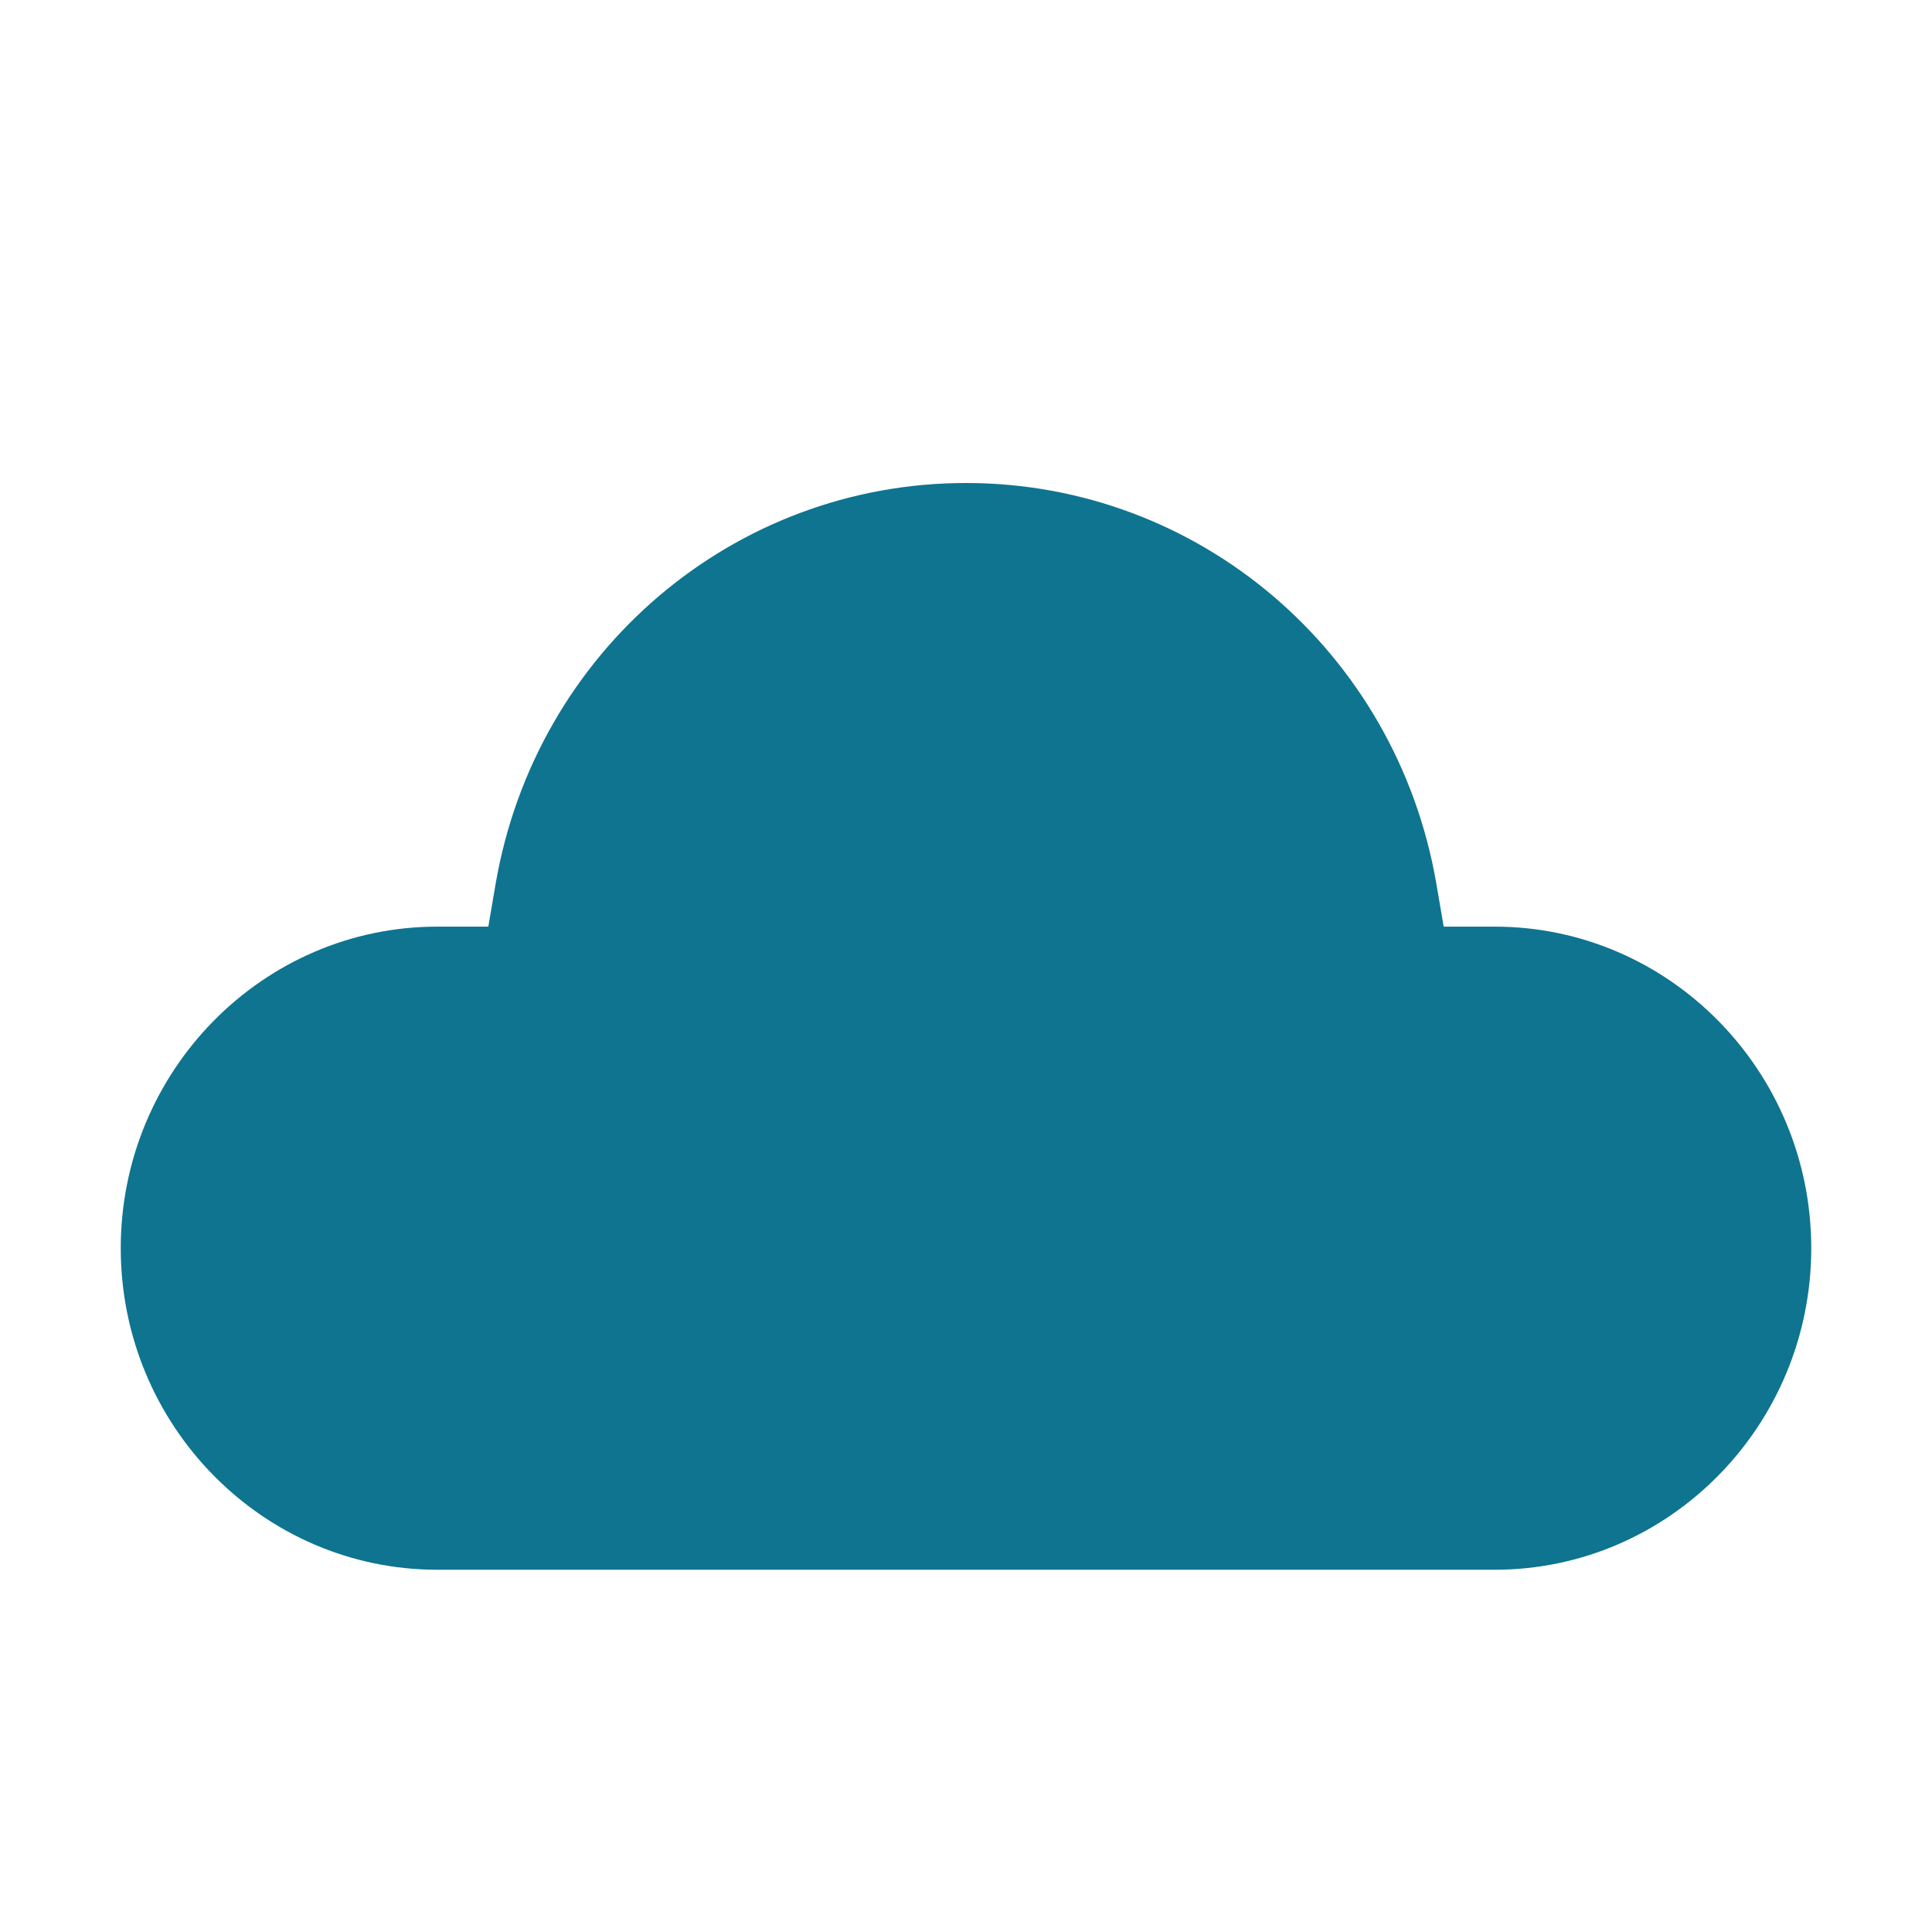
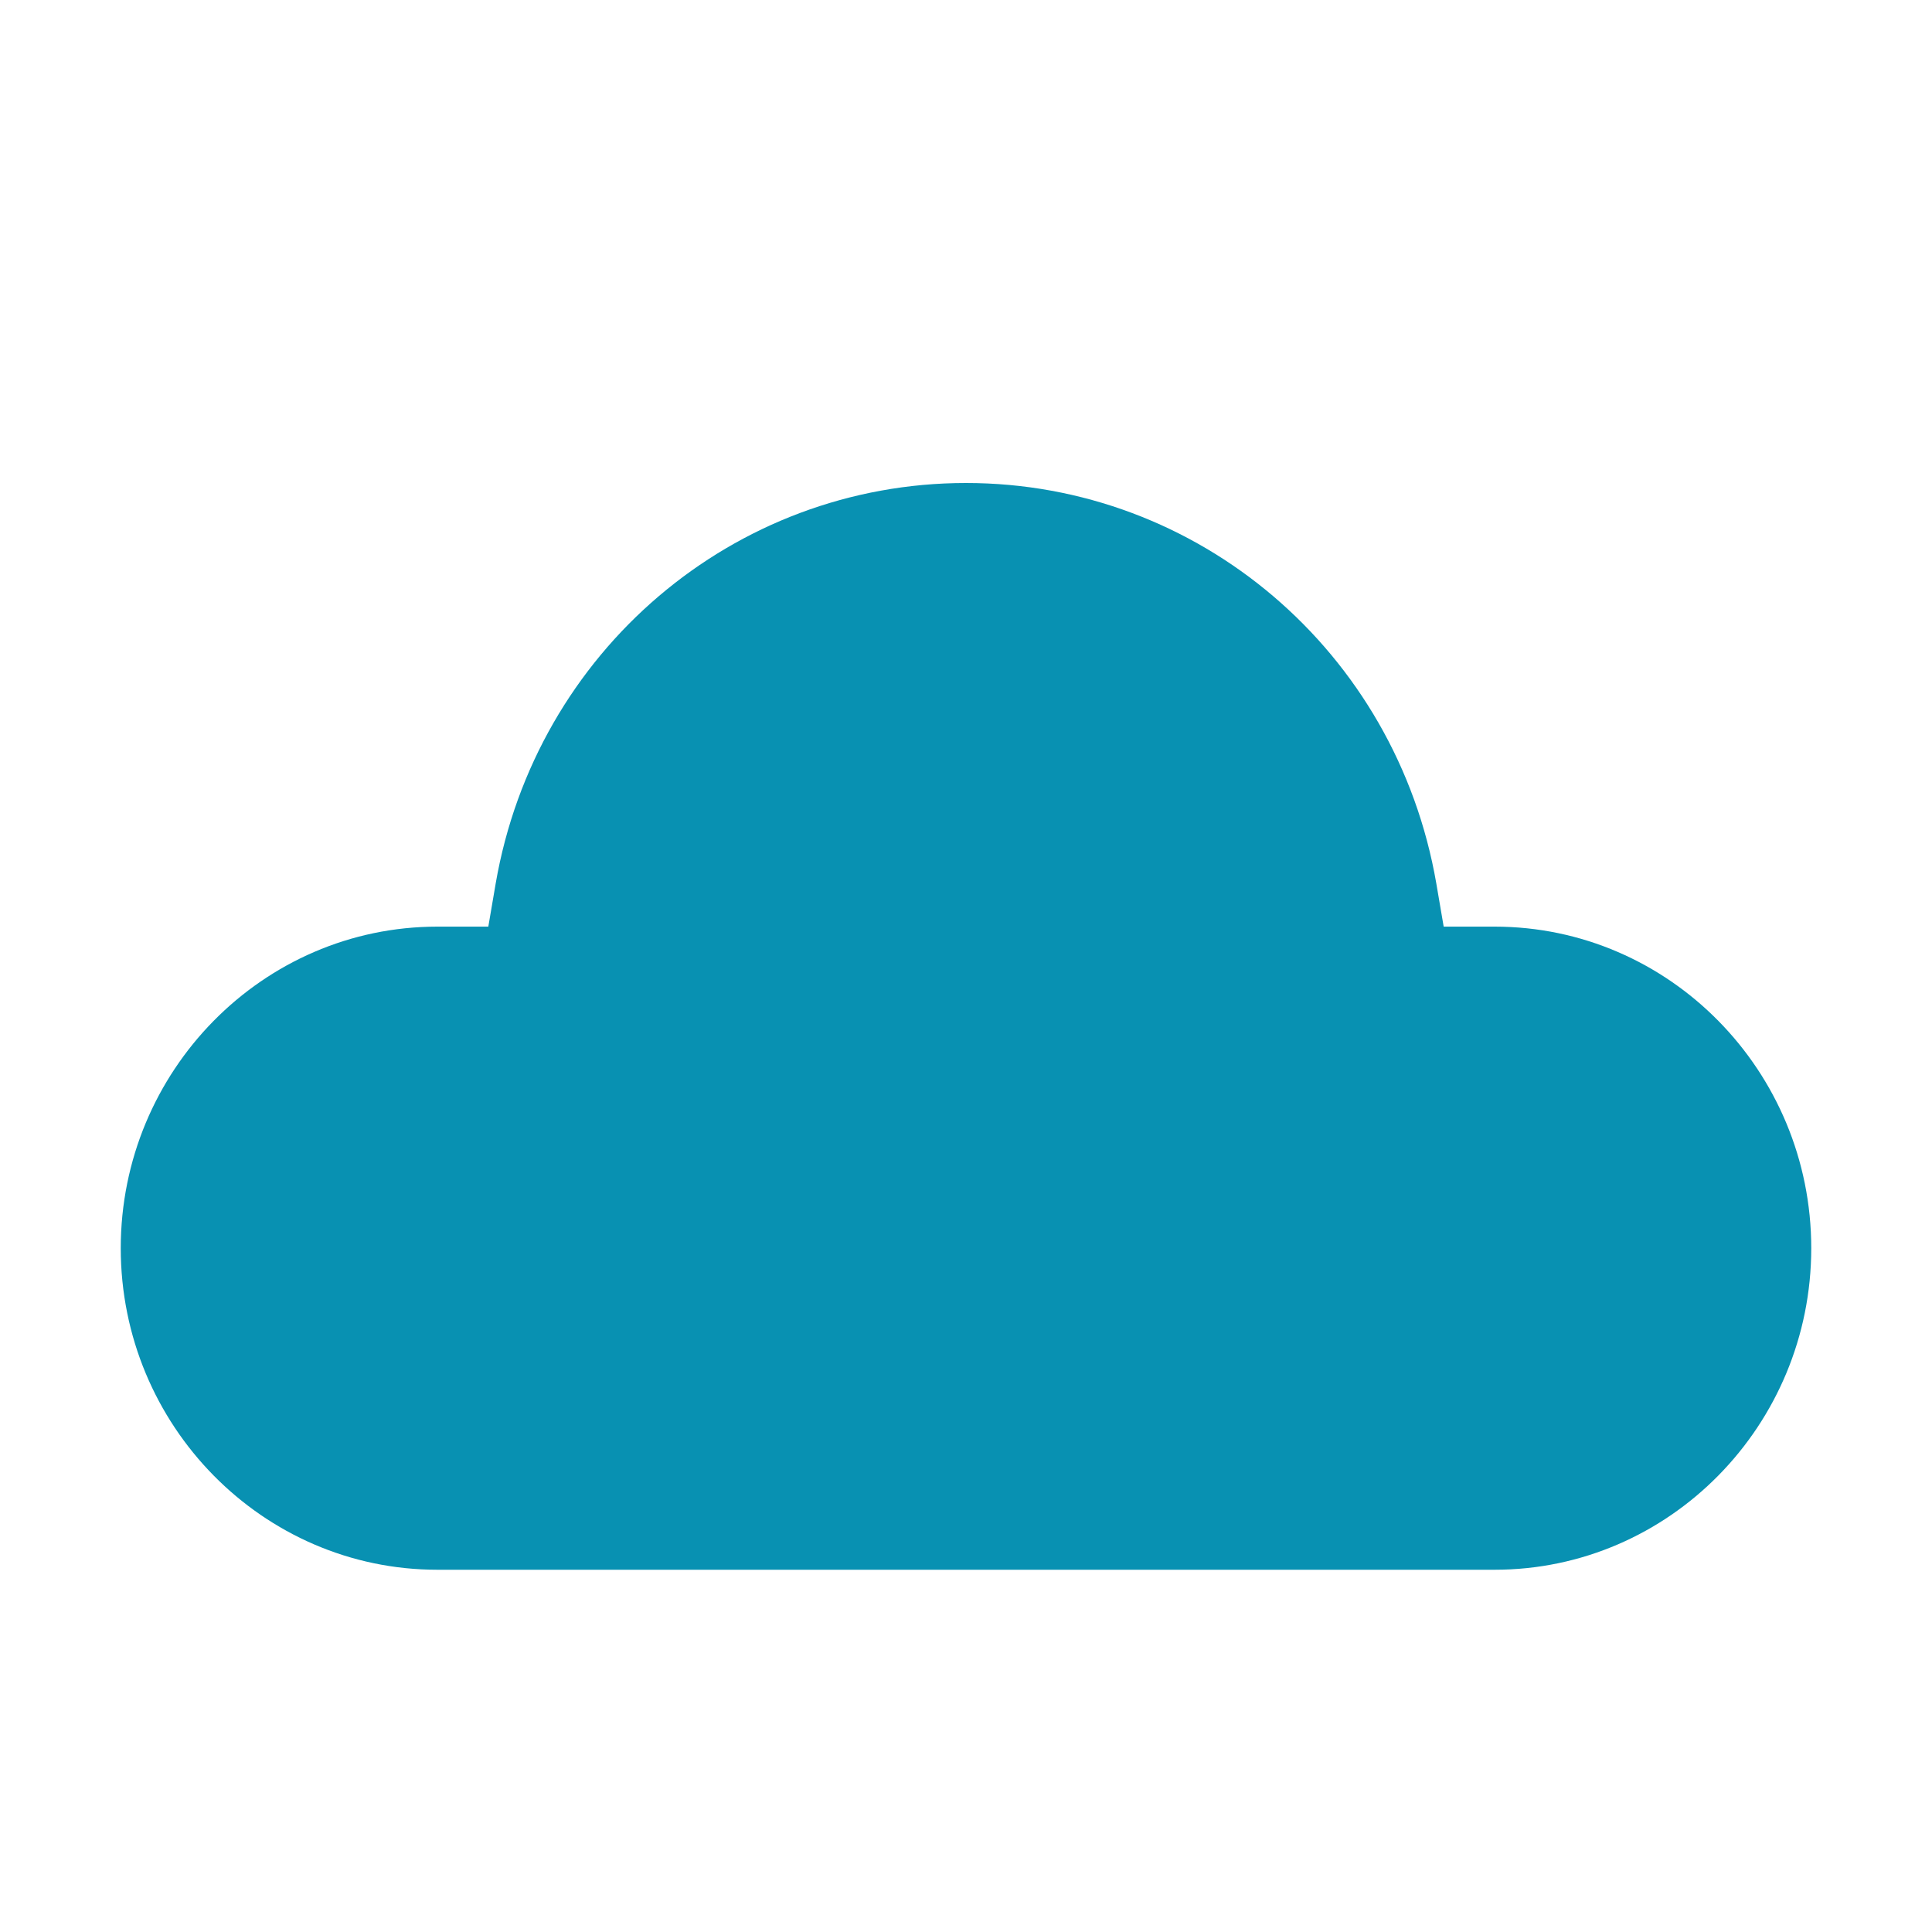
<svg xmlns="http://www.w3.org/2000/svg" version="1.1" id="Layer_1" x="0px" y="0px" width="16px" height="16px" viewBox="0 0 16 16" enable-background="new 0 0 16 16" xml:space="preserve">
  <g id="icon">
-     <path d="M3.622,13C2.176,13,1,11.805,1,10.337c0,-1.468,1.176,-2.663,2.622,-2.663h0.422l0.061,-0.357C4.437,5.395,6.075,4,8,4s3.563,1.395,3.895,3.317l0.061,0.357h0.422C13.824,7.674,15,8.869,15,10.337c0,1.468,-1.176,2.663,-2.622,2.663H3.622z" id="c1" fill="#0E7490" />
+     <path d="M3.622,13C2.176,13,1,11.805,1,10.337c0,-1.468,1.176,-2.663,2.622,-2.663h0.422l0.061,-0.357C4.437,5.395,6.075,4,8,4s3.563,1.395,3.895,3.317l0.061,0.357h0.422C13.824,7.674,15,8.869,15,10.337c0,1.468,-1.176,2.663,-2.622,2.663H3.622z" id="c1" fill="#0891b2" />
  </g>
</svg>
